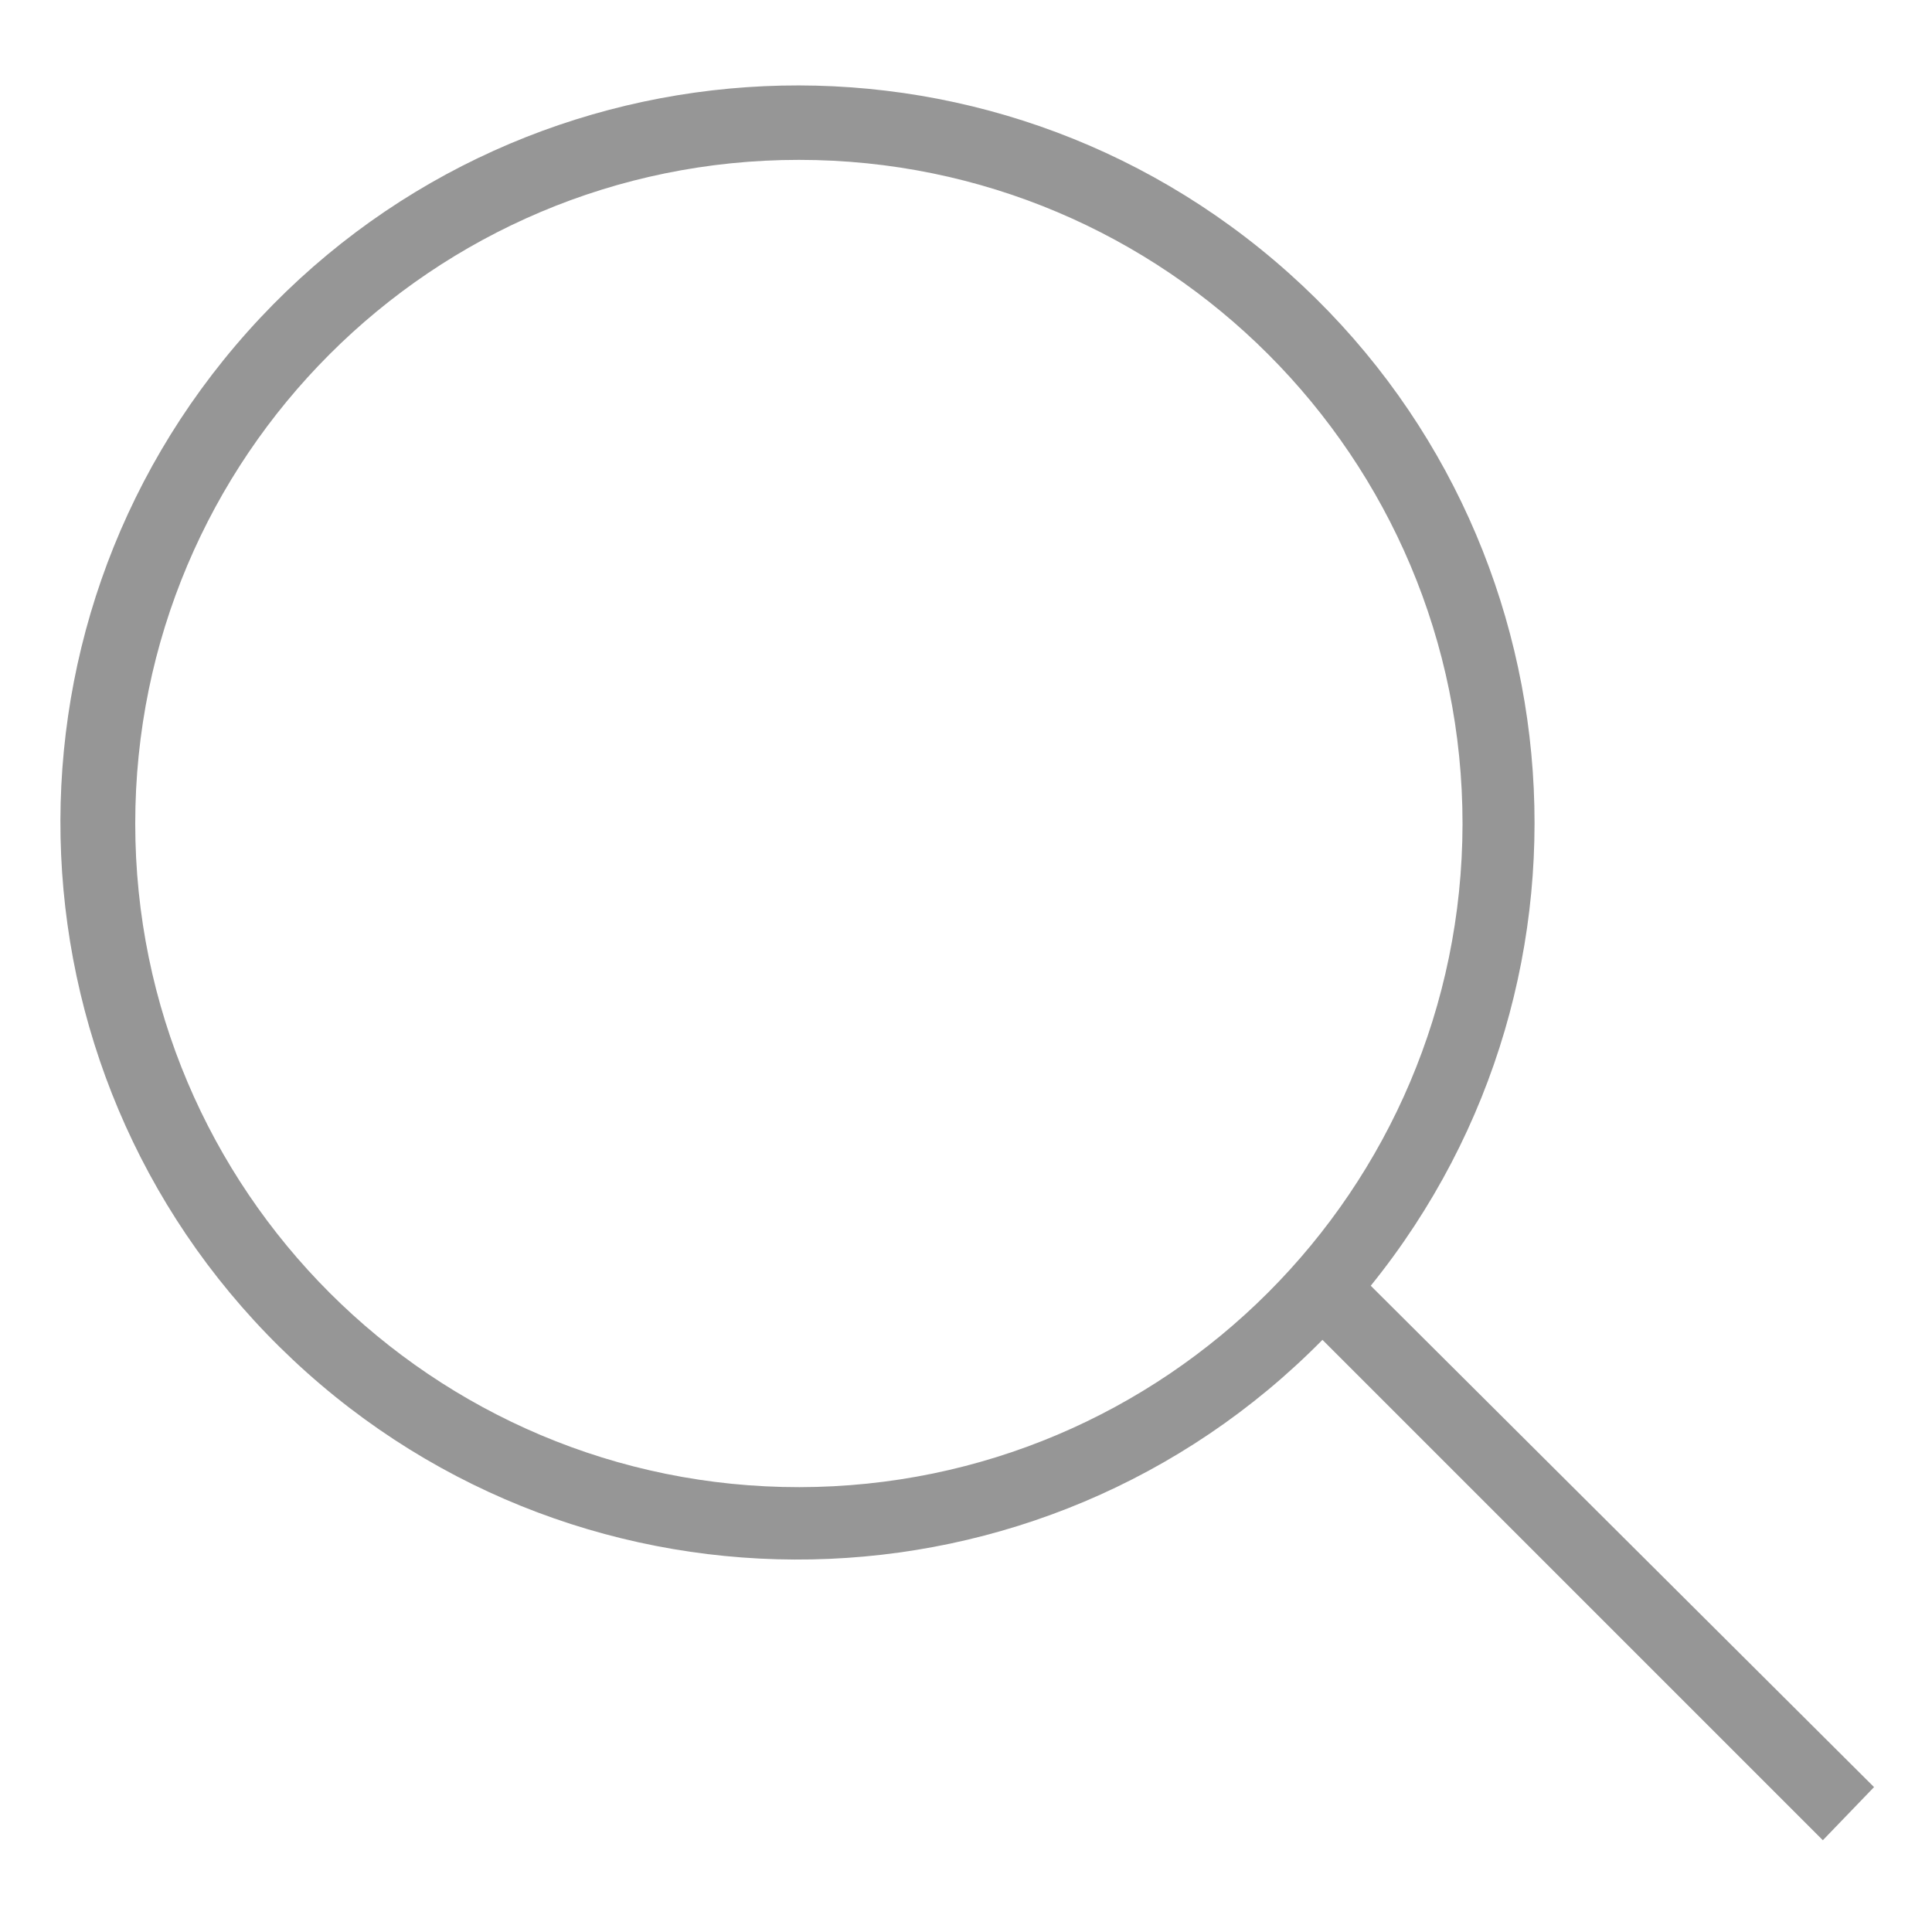
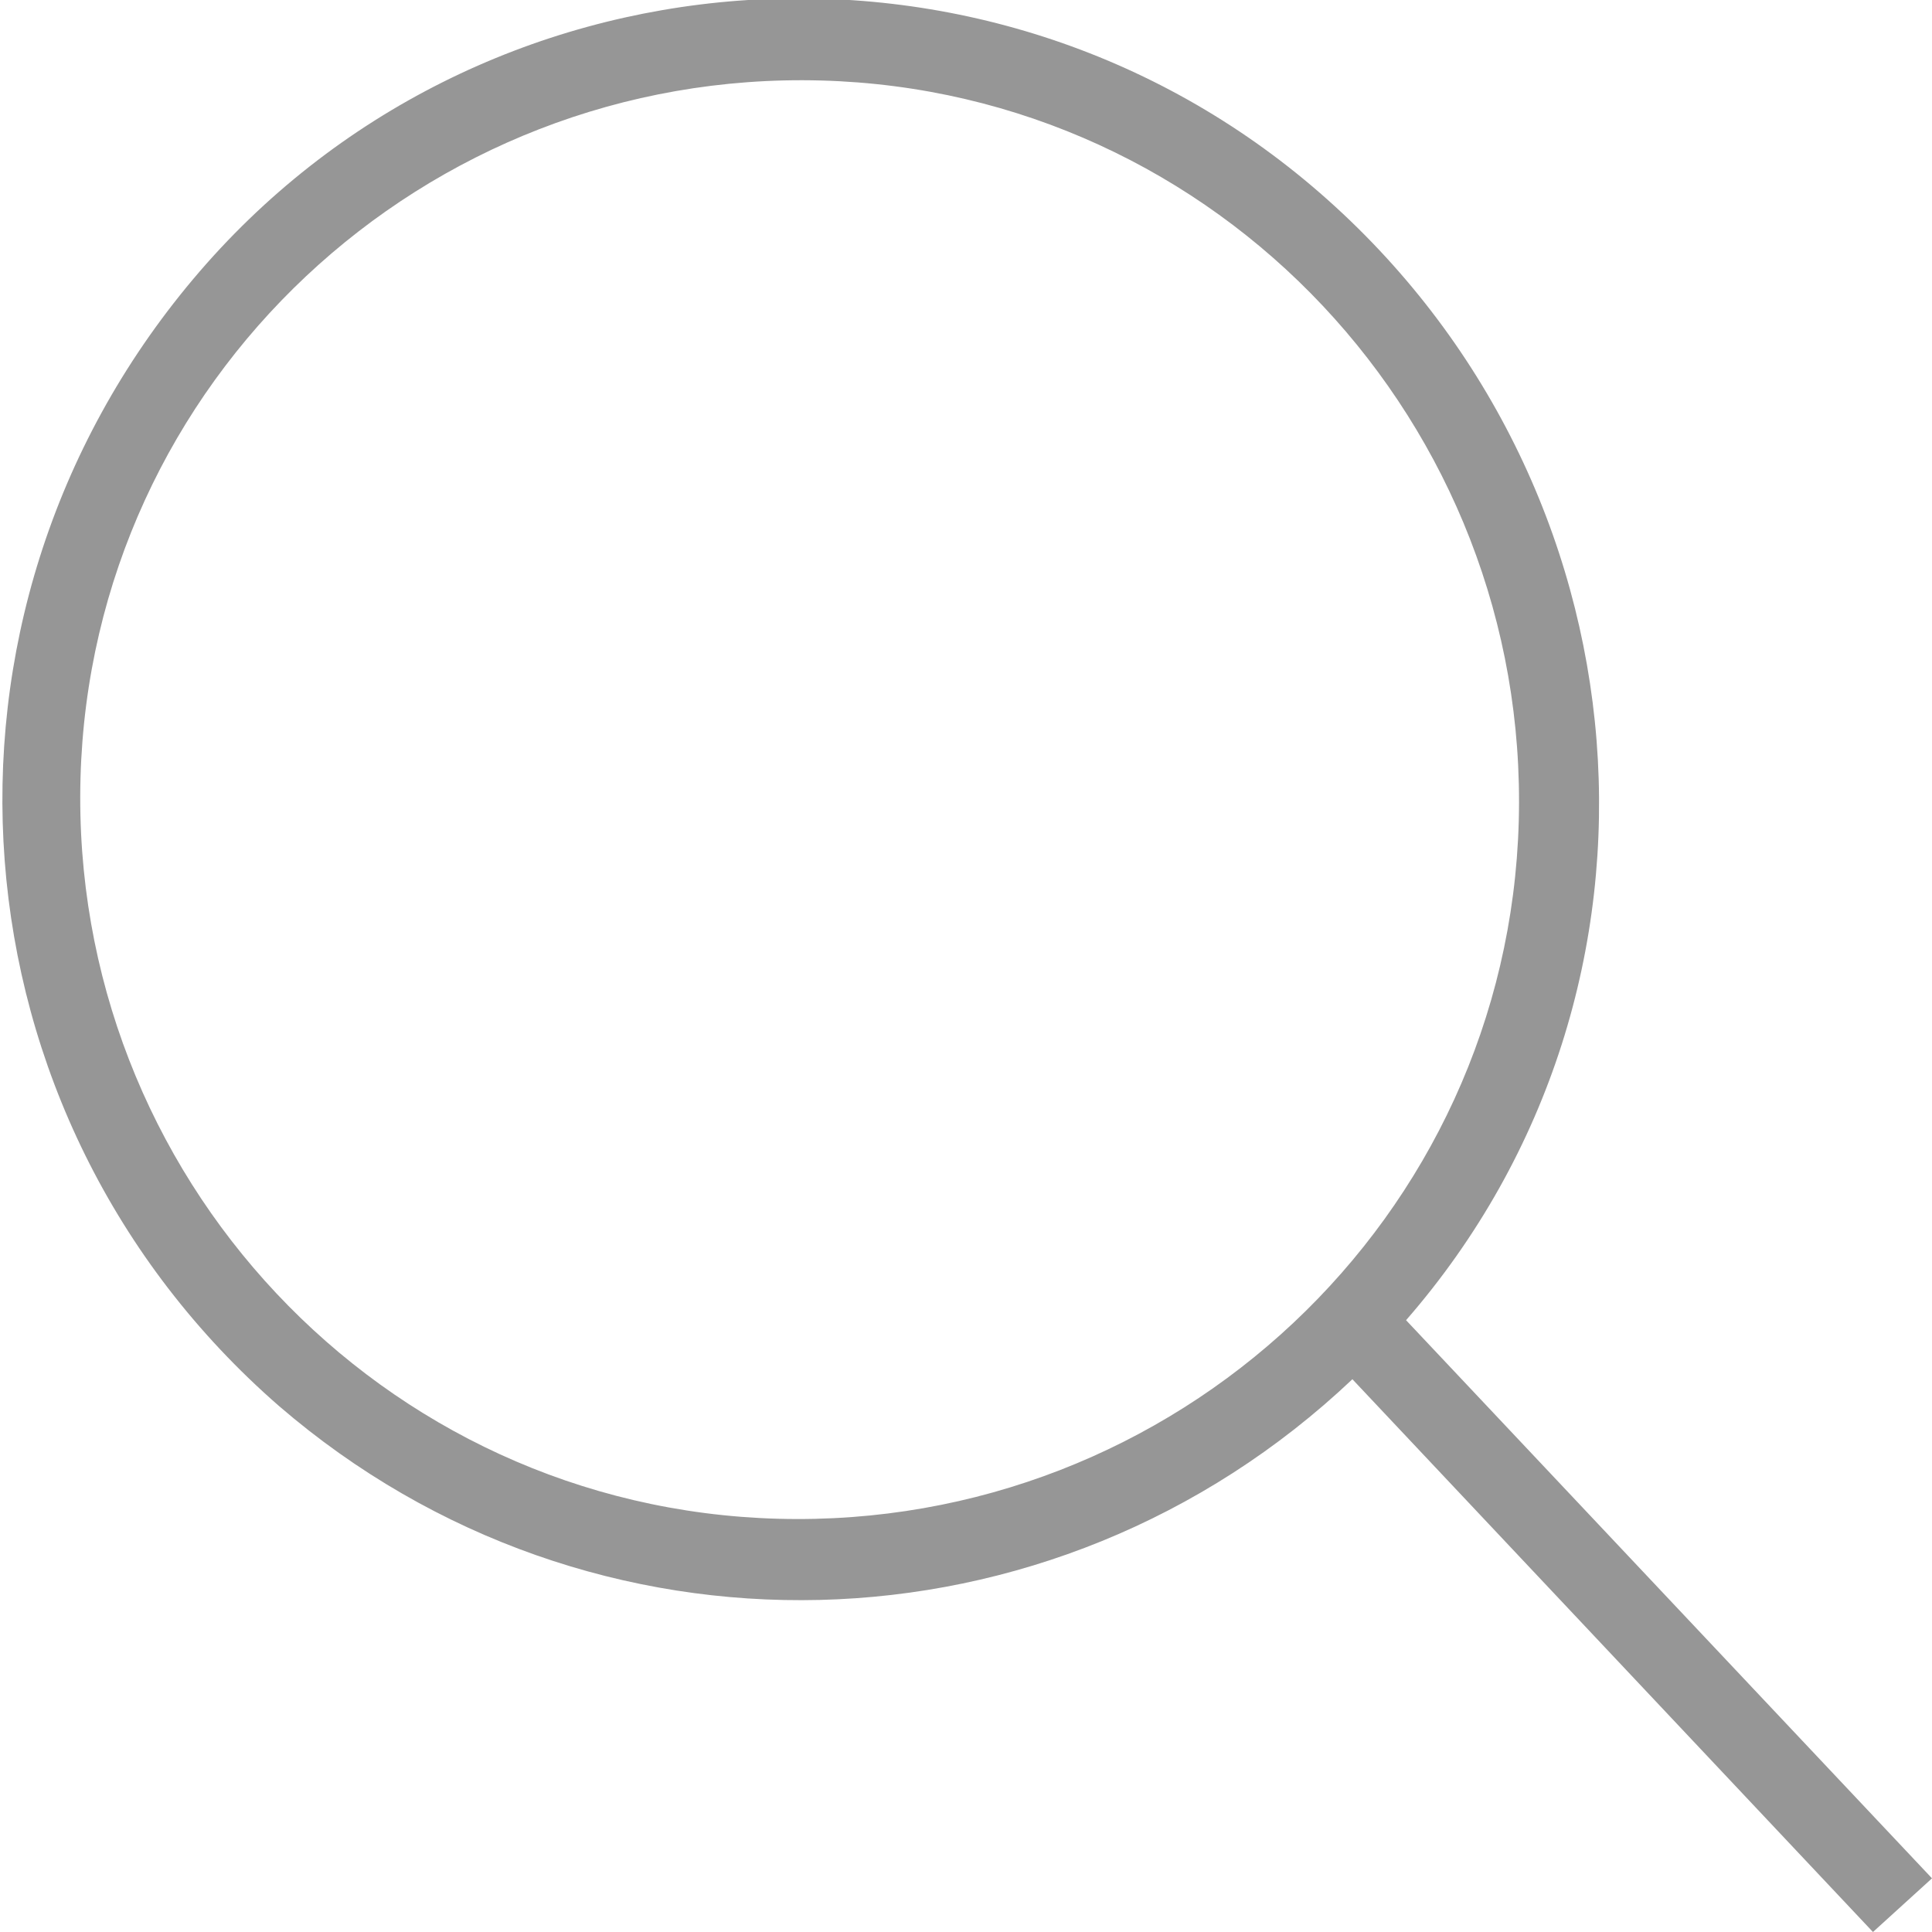
- <svg xmlns="http://www.w3.org/2000/svg" id="Layer_1" data-name="Layer 1" viewBox="0 0 40 40">
-   <defs>
-     <style>.cls-1{fill:#969696;}</style>
-   </defs>
-   <path class="cls-1" d="M38.8,37,28.38,26.62a15.26,15.26,0,1,0-1,1.12L37.74,38.1ZM16.55,30.79A13.74,13.74,0,1,1,30.28,17.06,13.75,13.75,0,0,1,16.55,30.79Z" />
+ <svg xmlns="http://www.w3.org/2000/svg" version="1.1" id="Layer_1" x="0px" y="0px" viewBox="0 0 36 36" style="enable-background:new 0 0 36 36;" xml:space="preserve">
+   <style type="text/css">
+ 	.st0{fill:#969696;}
+ </style>
+   <path class="st0" d="M36,35l-9.8-10.4c5.4-6.2,4.6-15.6-1.6-21S8.9-1.1,3.6,5.2s-4.6,15.6,1.6,21c5.8,5,14.4,4.8,20-0.5L34.9,36  L36,35z M14.5,28.3c-7.4-0.2-13.2-6.4-13-13.8s6.4-13.2,13.8-13s13.2,6.4,13,13.8c0,0,0,0,0,0C28.1,22.7,21.9,28.5,14.5,28.3z" />
</svg>
